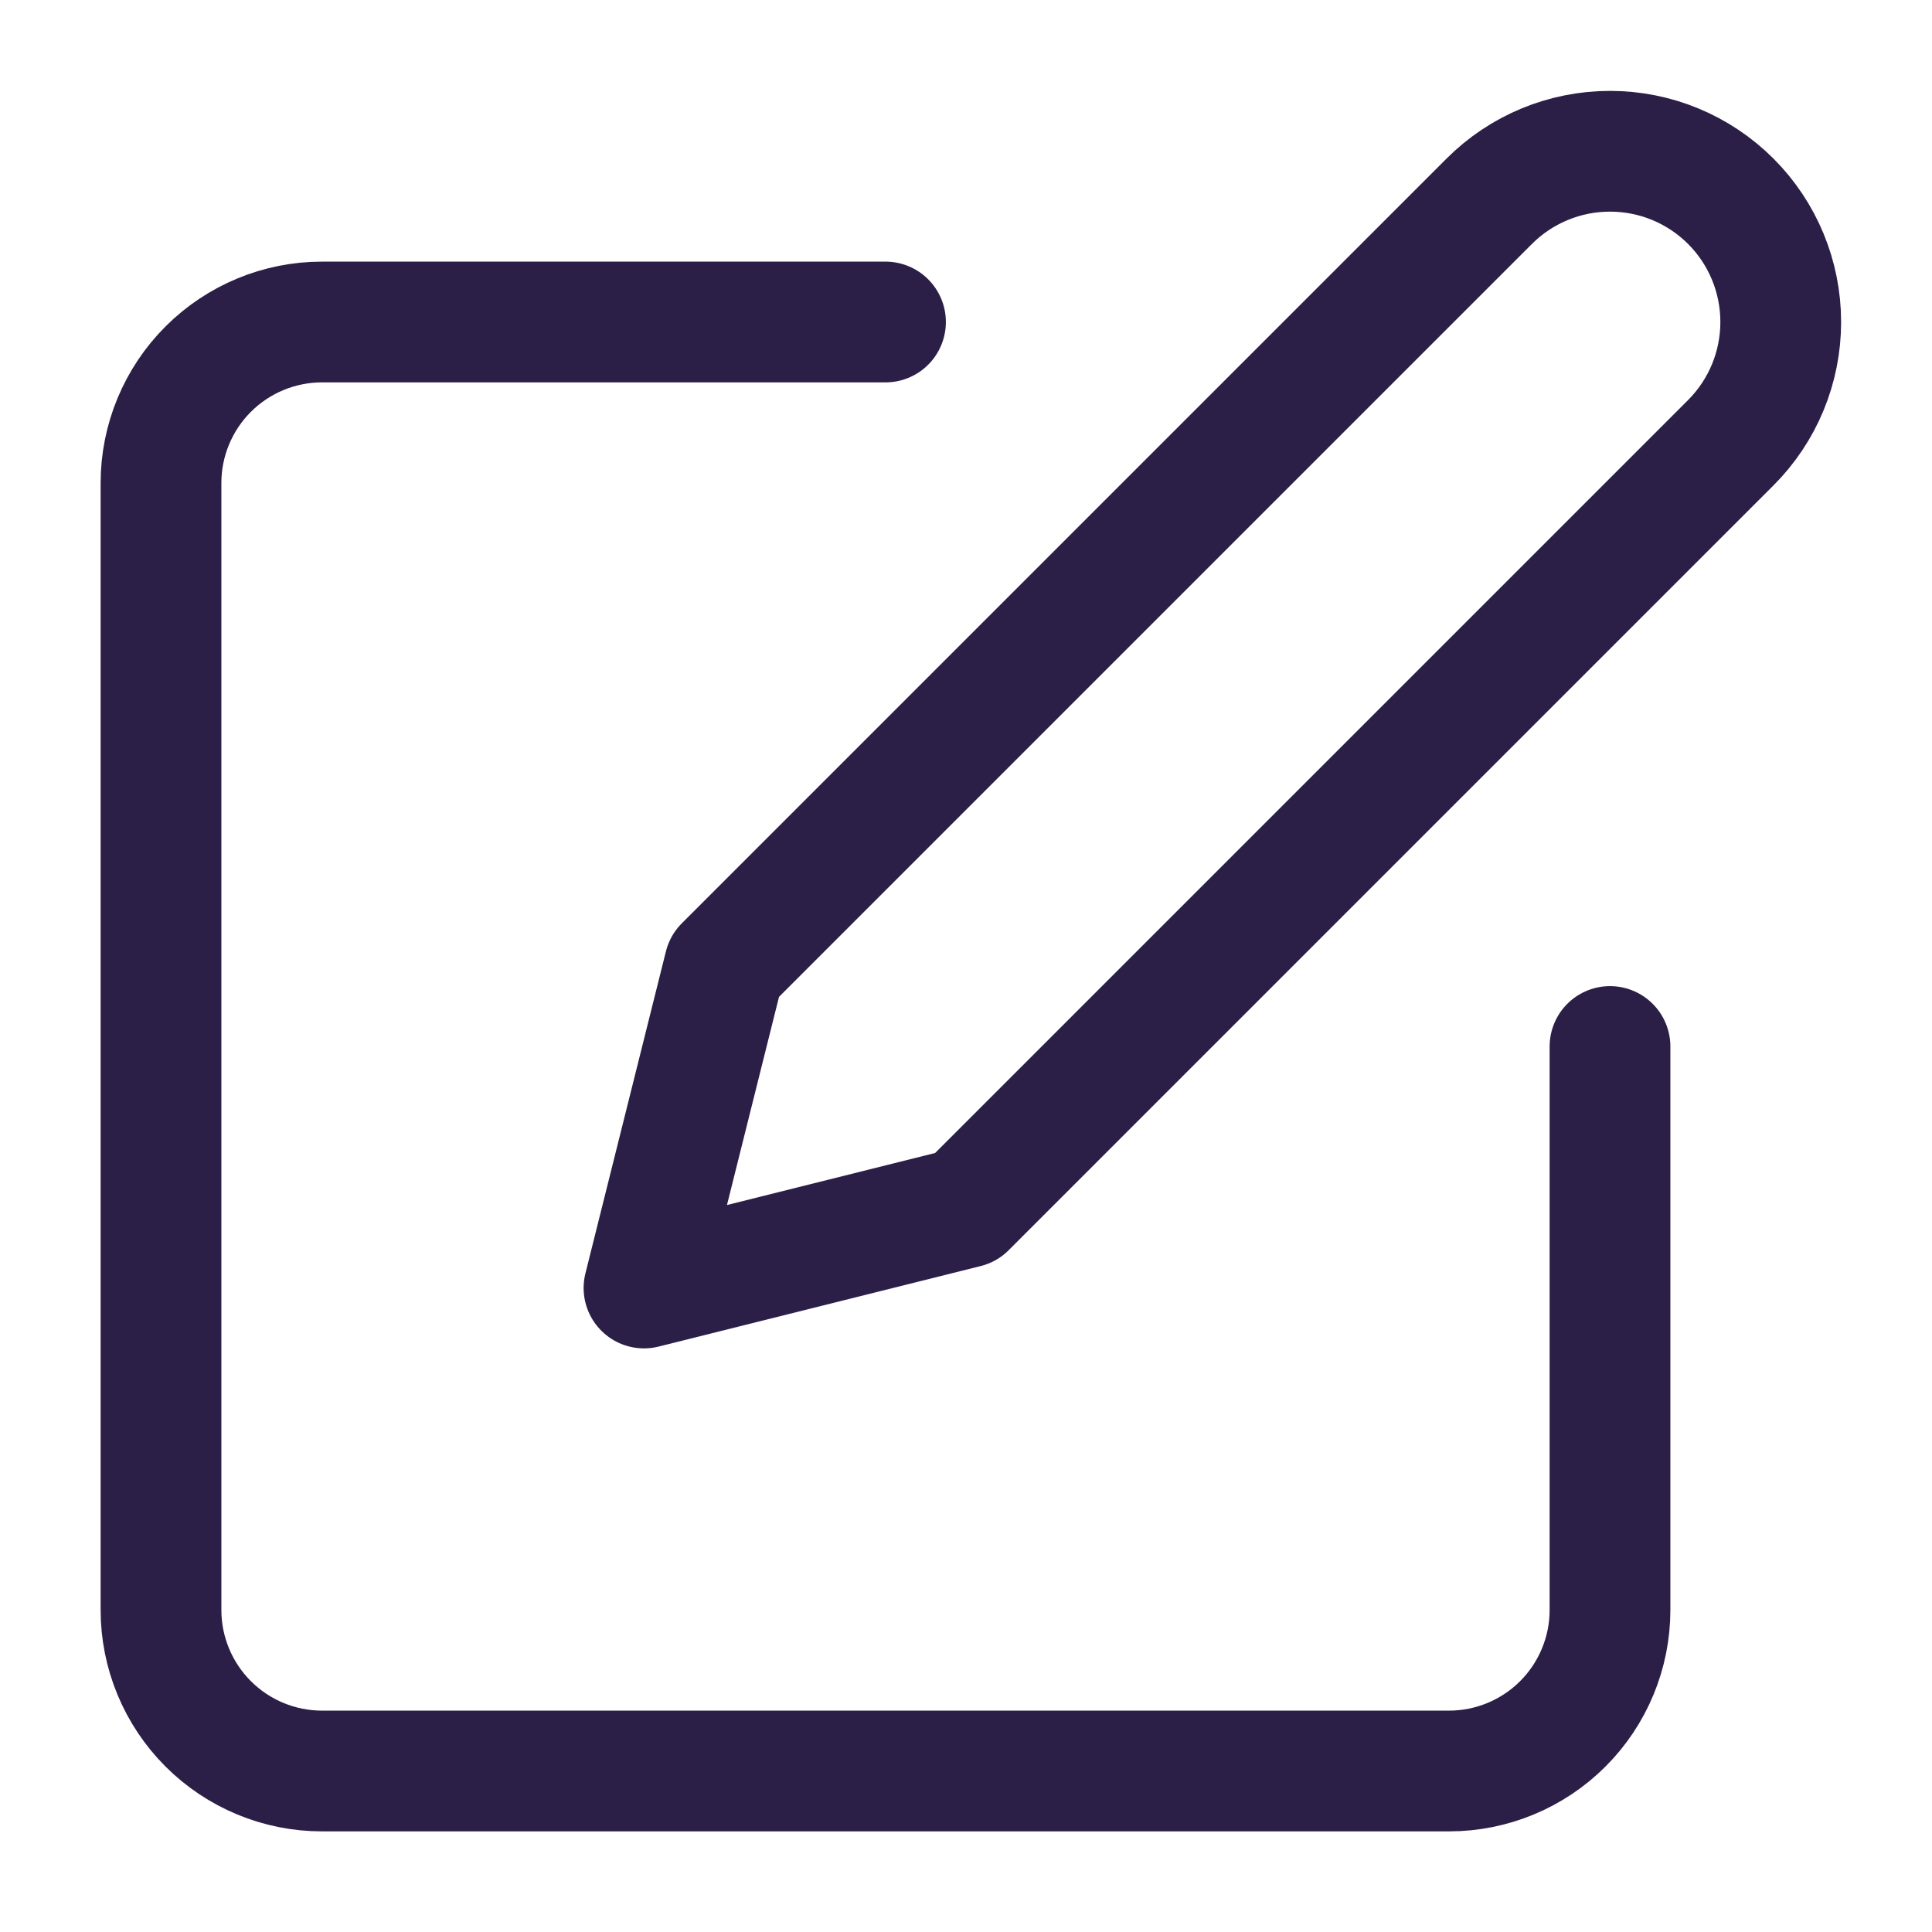
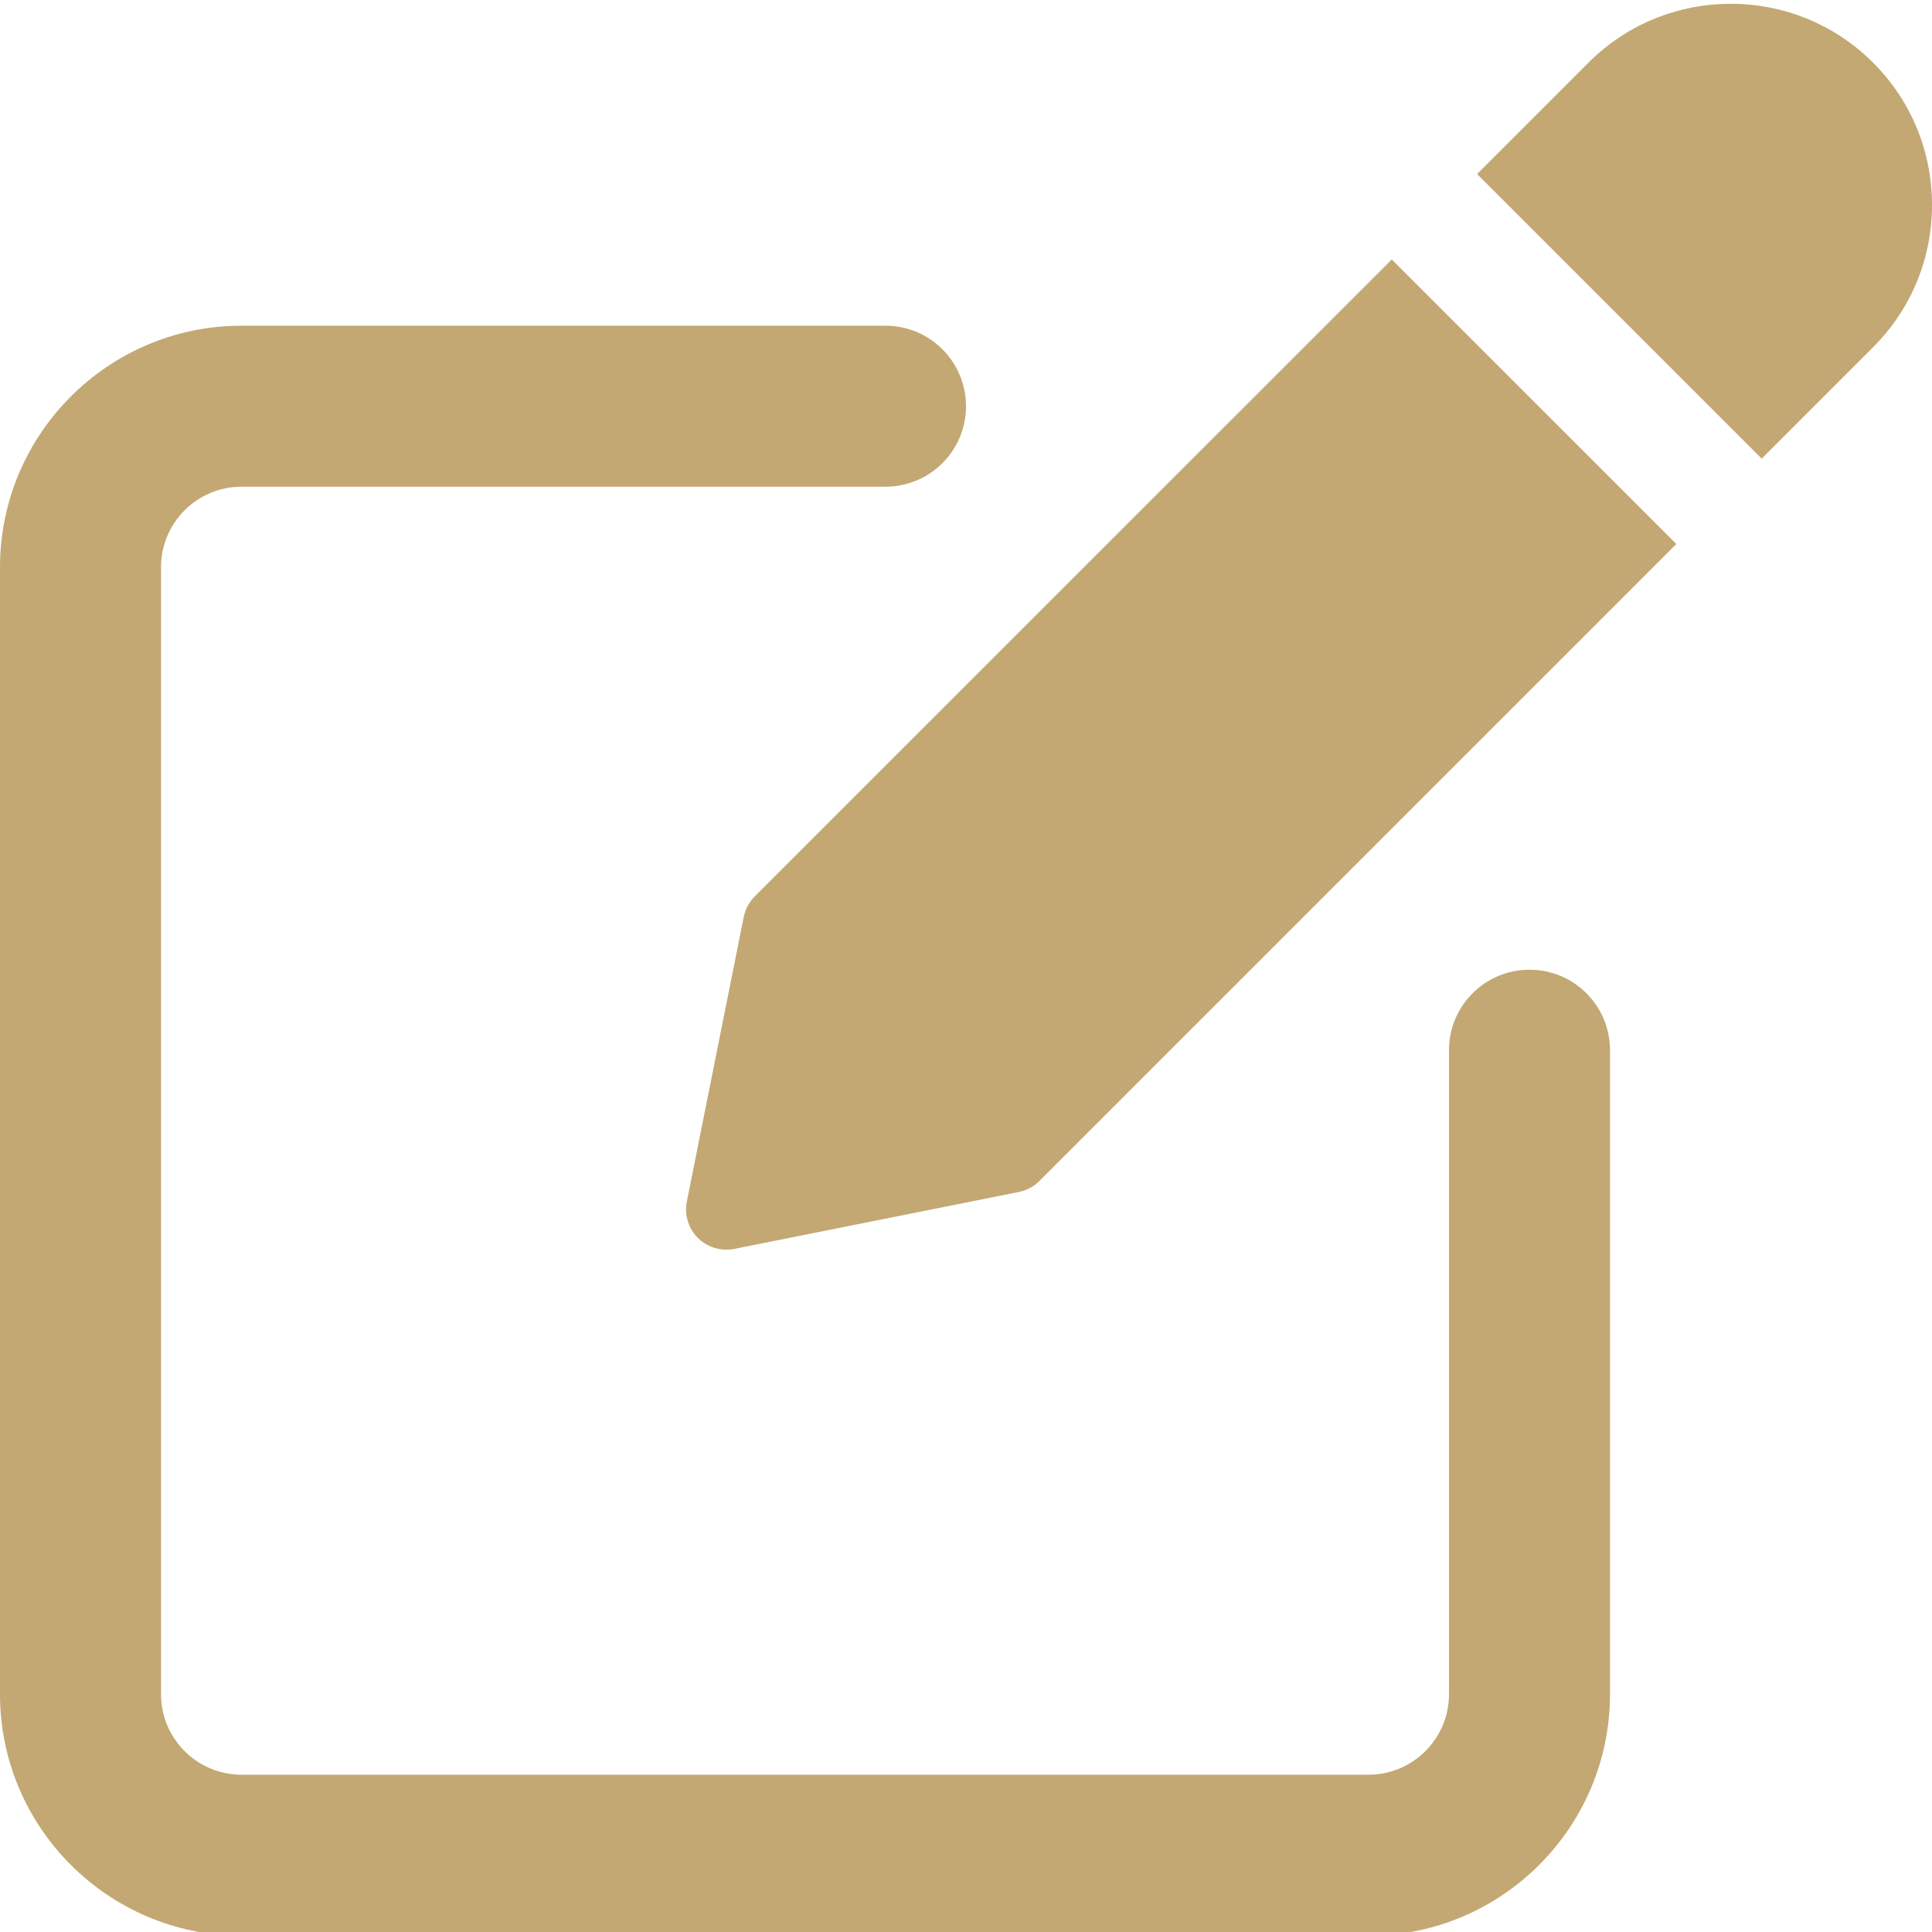
- <svg xmlns="http://www.w3.org/2000/svg" width="24" height="24" viewBox="0 0 24 24" fill="none">
-   <path d="M11 4H4C3.47 4 2.961 4.211 2.586 4.586C2.211 4.961 2 5.47 2 6V20C2 20.53 2.211 21.039 2.586 21.414C2.961 21.789 3.47 22 4 22H18C18.53 22 19.039 21.789 19.414 21.414C19.789 21.039 20 20.53 20 20V13" stroke="#2C1F47" stroke-width="1.5" stroke-linecap="round" stroke-linejoin="round" />
-   <path d="M18.5 2.5C18.898 2.102 19.437 1.879 20 1.879C20.563 1.879 21.102 2.102 21.5 2.5C21.898 2.898 22.121 3.438 22.121 4C22.121 4.563 21.898 5.102 21.5 5.5L12 15L8 16L9 12L18.5 2.5Z" stroke="#2C1F47" stroke-width="1.5" stroke-linecap="round" stroke-linejoin="round" />
+ <svg xmlns="http://www.w3.org/2000/svg" version="1.1" width="512" height="512" x="0" y="0" viewBox="0 0 512 511" style="enable-background:new 0 0 512 512" xml:space="preserve" class="">
+   <g>
+     <path d="m405.332 256.484c-11.797 0-21.332 9.559-21.332 21.332v170.668c0 11.754-9.559 21.332-21.332 21.332h-298.668c-11.777 0-21.332-9.578-21.332-21.332v-298.668c0-11.754 9.555-21.332 21.332-21.332h170.668c11.797 0 21.332-9.559 21.332-21.332 0-11.777-9.535-21.336-21.332-21.336h-170.668c-35.285 0-64 28.715-64 64v298.668c0 35.285 28.715 64 64 64h298.668c35.285 0 64-28.715 64-64v-170.668c0-11.797-9.539-21.332-21.336-21.332zm0 0" fill="#c3a873" data-original="#000000" style="" />
+     <path d="m200.02 237.051c-1.492 1.492-2.496 3.391-2.922 5.438l-15.082 75.438c-.703 3.496.406 7.102 2.922 9.641 2.027 2.027 4.758 3.113 7.555 3.113.68 0 1.387-.062 2.09-.211l75.414-15.082c2.09-.43 3.988-1.43 5.461-2.926l168.789-168.789-75.414-75.41zm0 0" fill="#c3a873" data-original="#000000" style="" />
+     <path d="m496.383 16.102c-20.797-20.801-54.633-20.801-75.414 0l-29.523 29.523 75.414 75.414 29.523-29.527c10.07-10.047 15.617-23.445 15.617-37.695s-5.547-27.648-15.617-37.715zm0 0" fill="#c3a873" data-original="#000000" style="" />
+   </g>
</svg>
